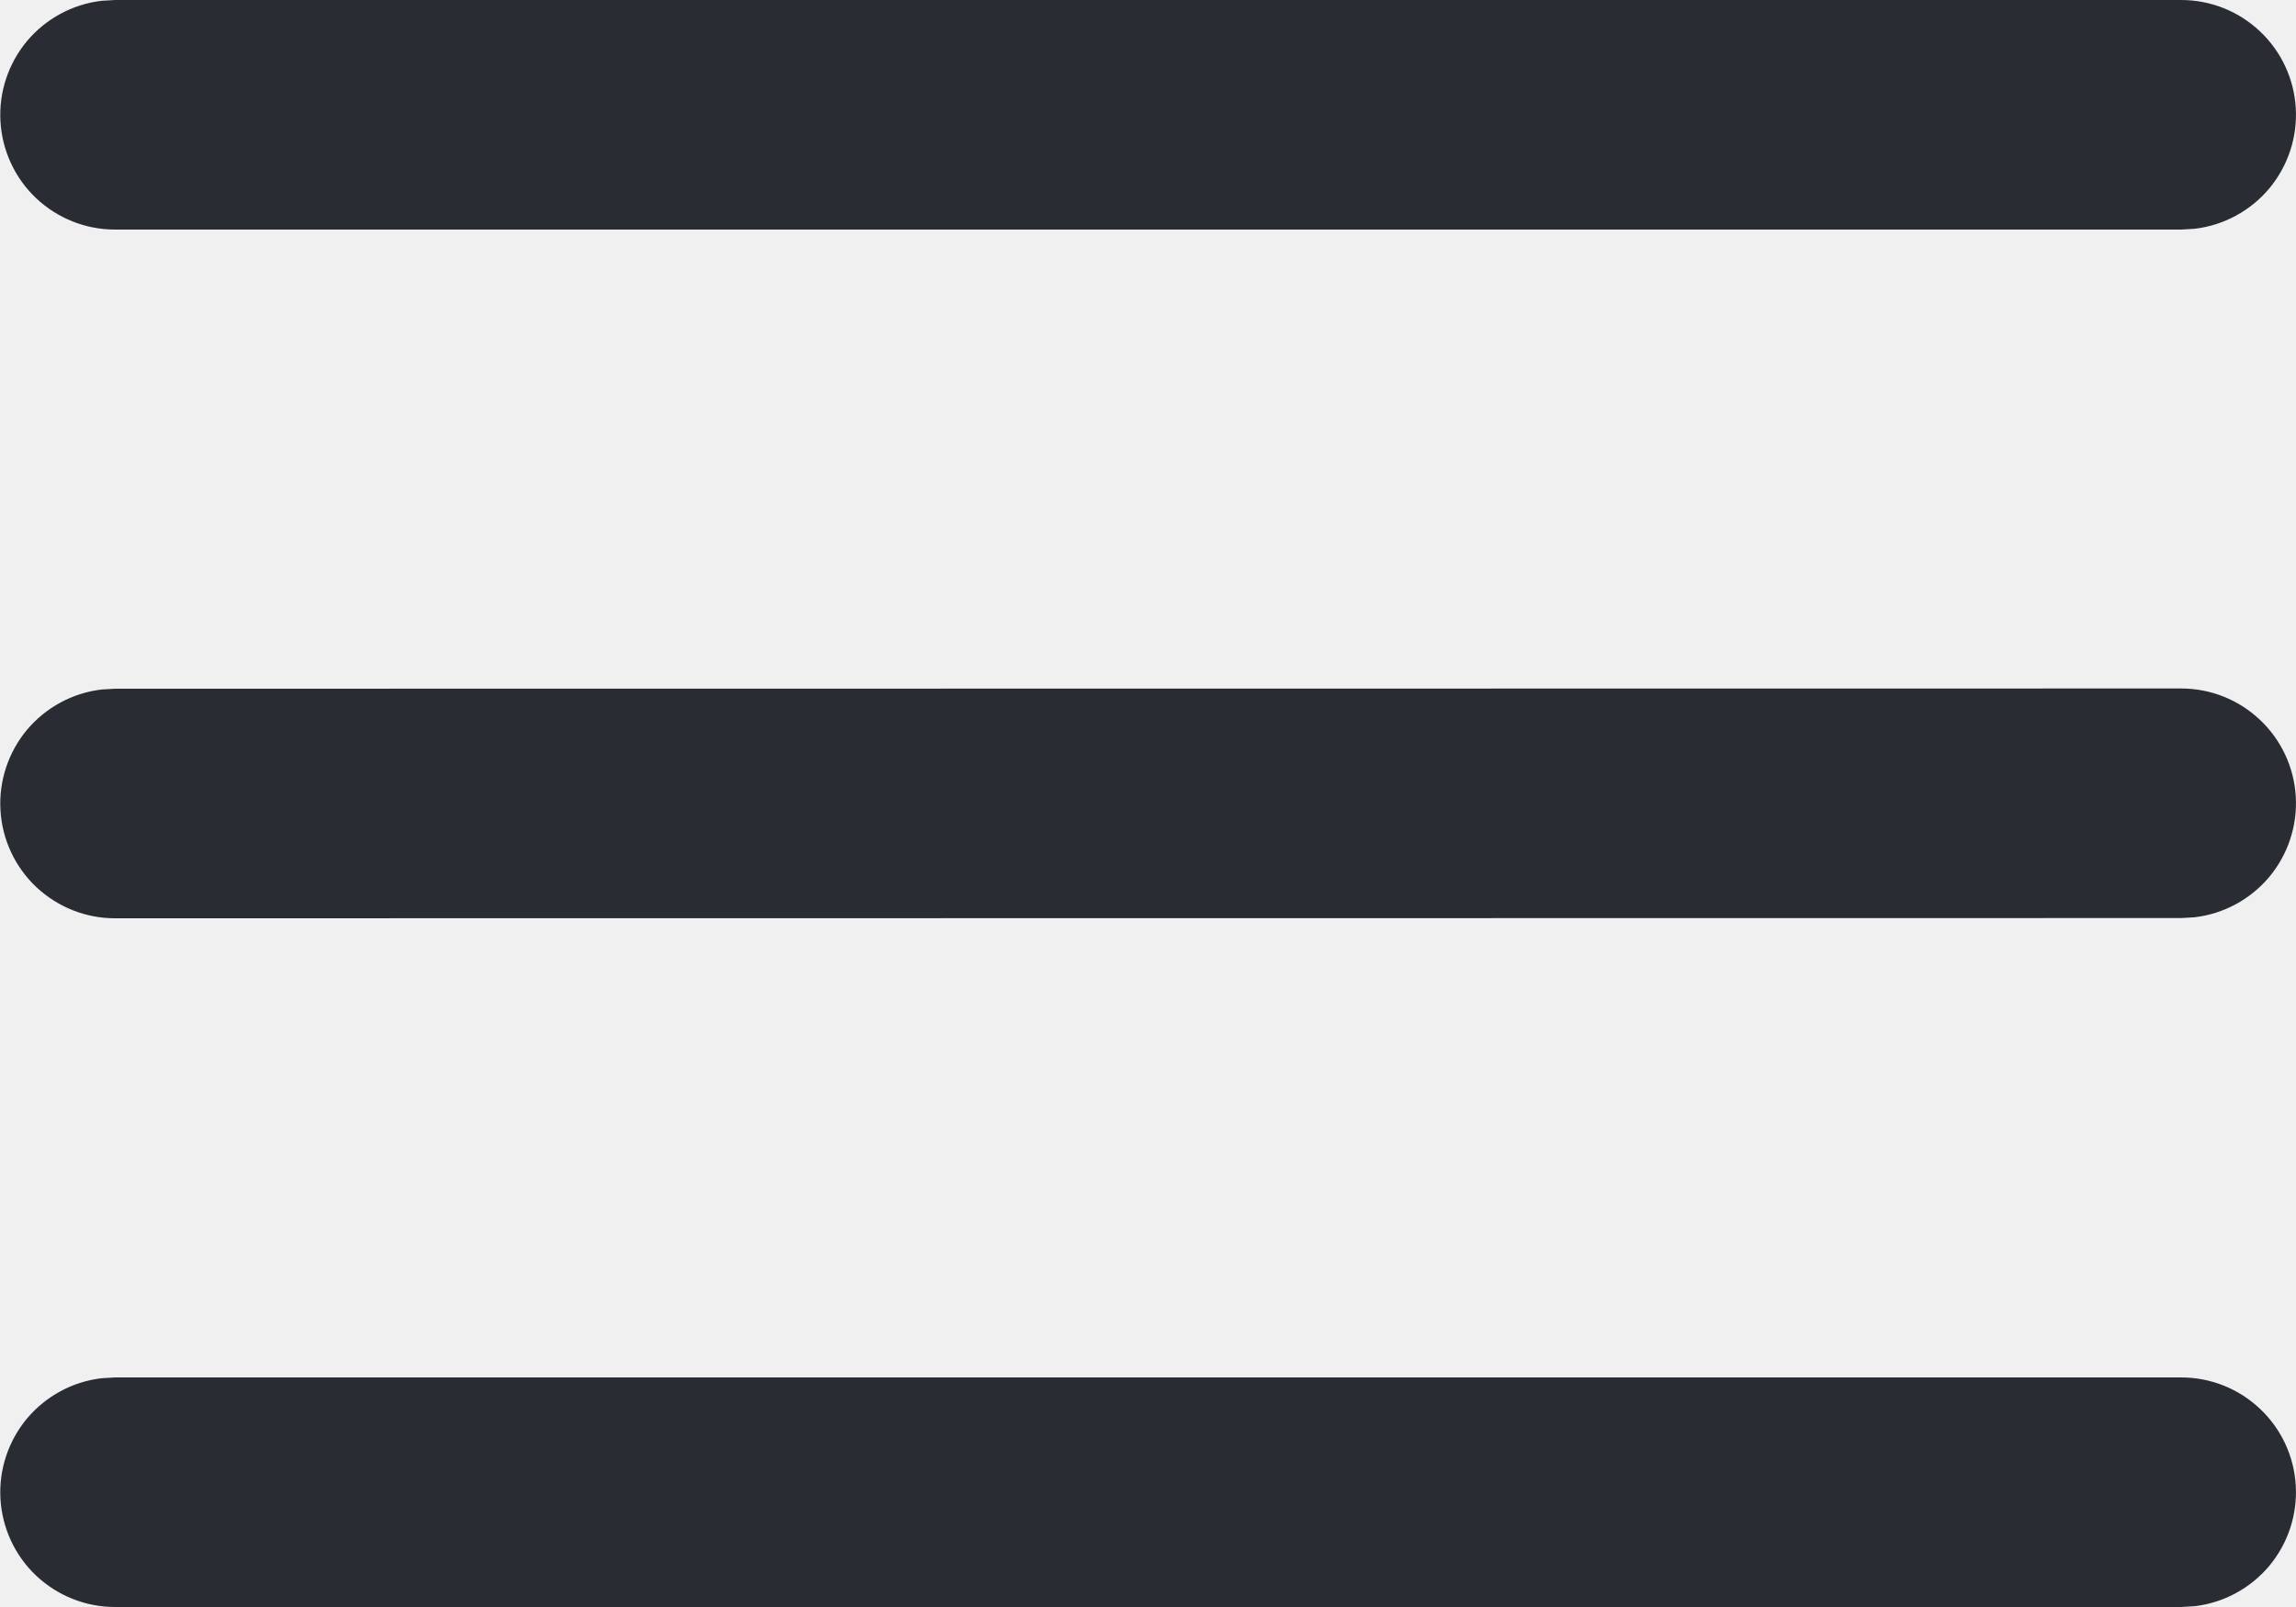
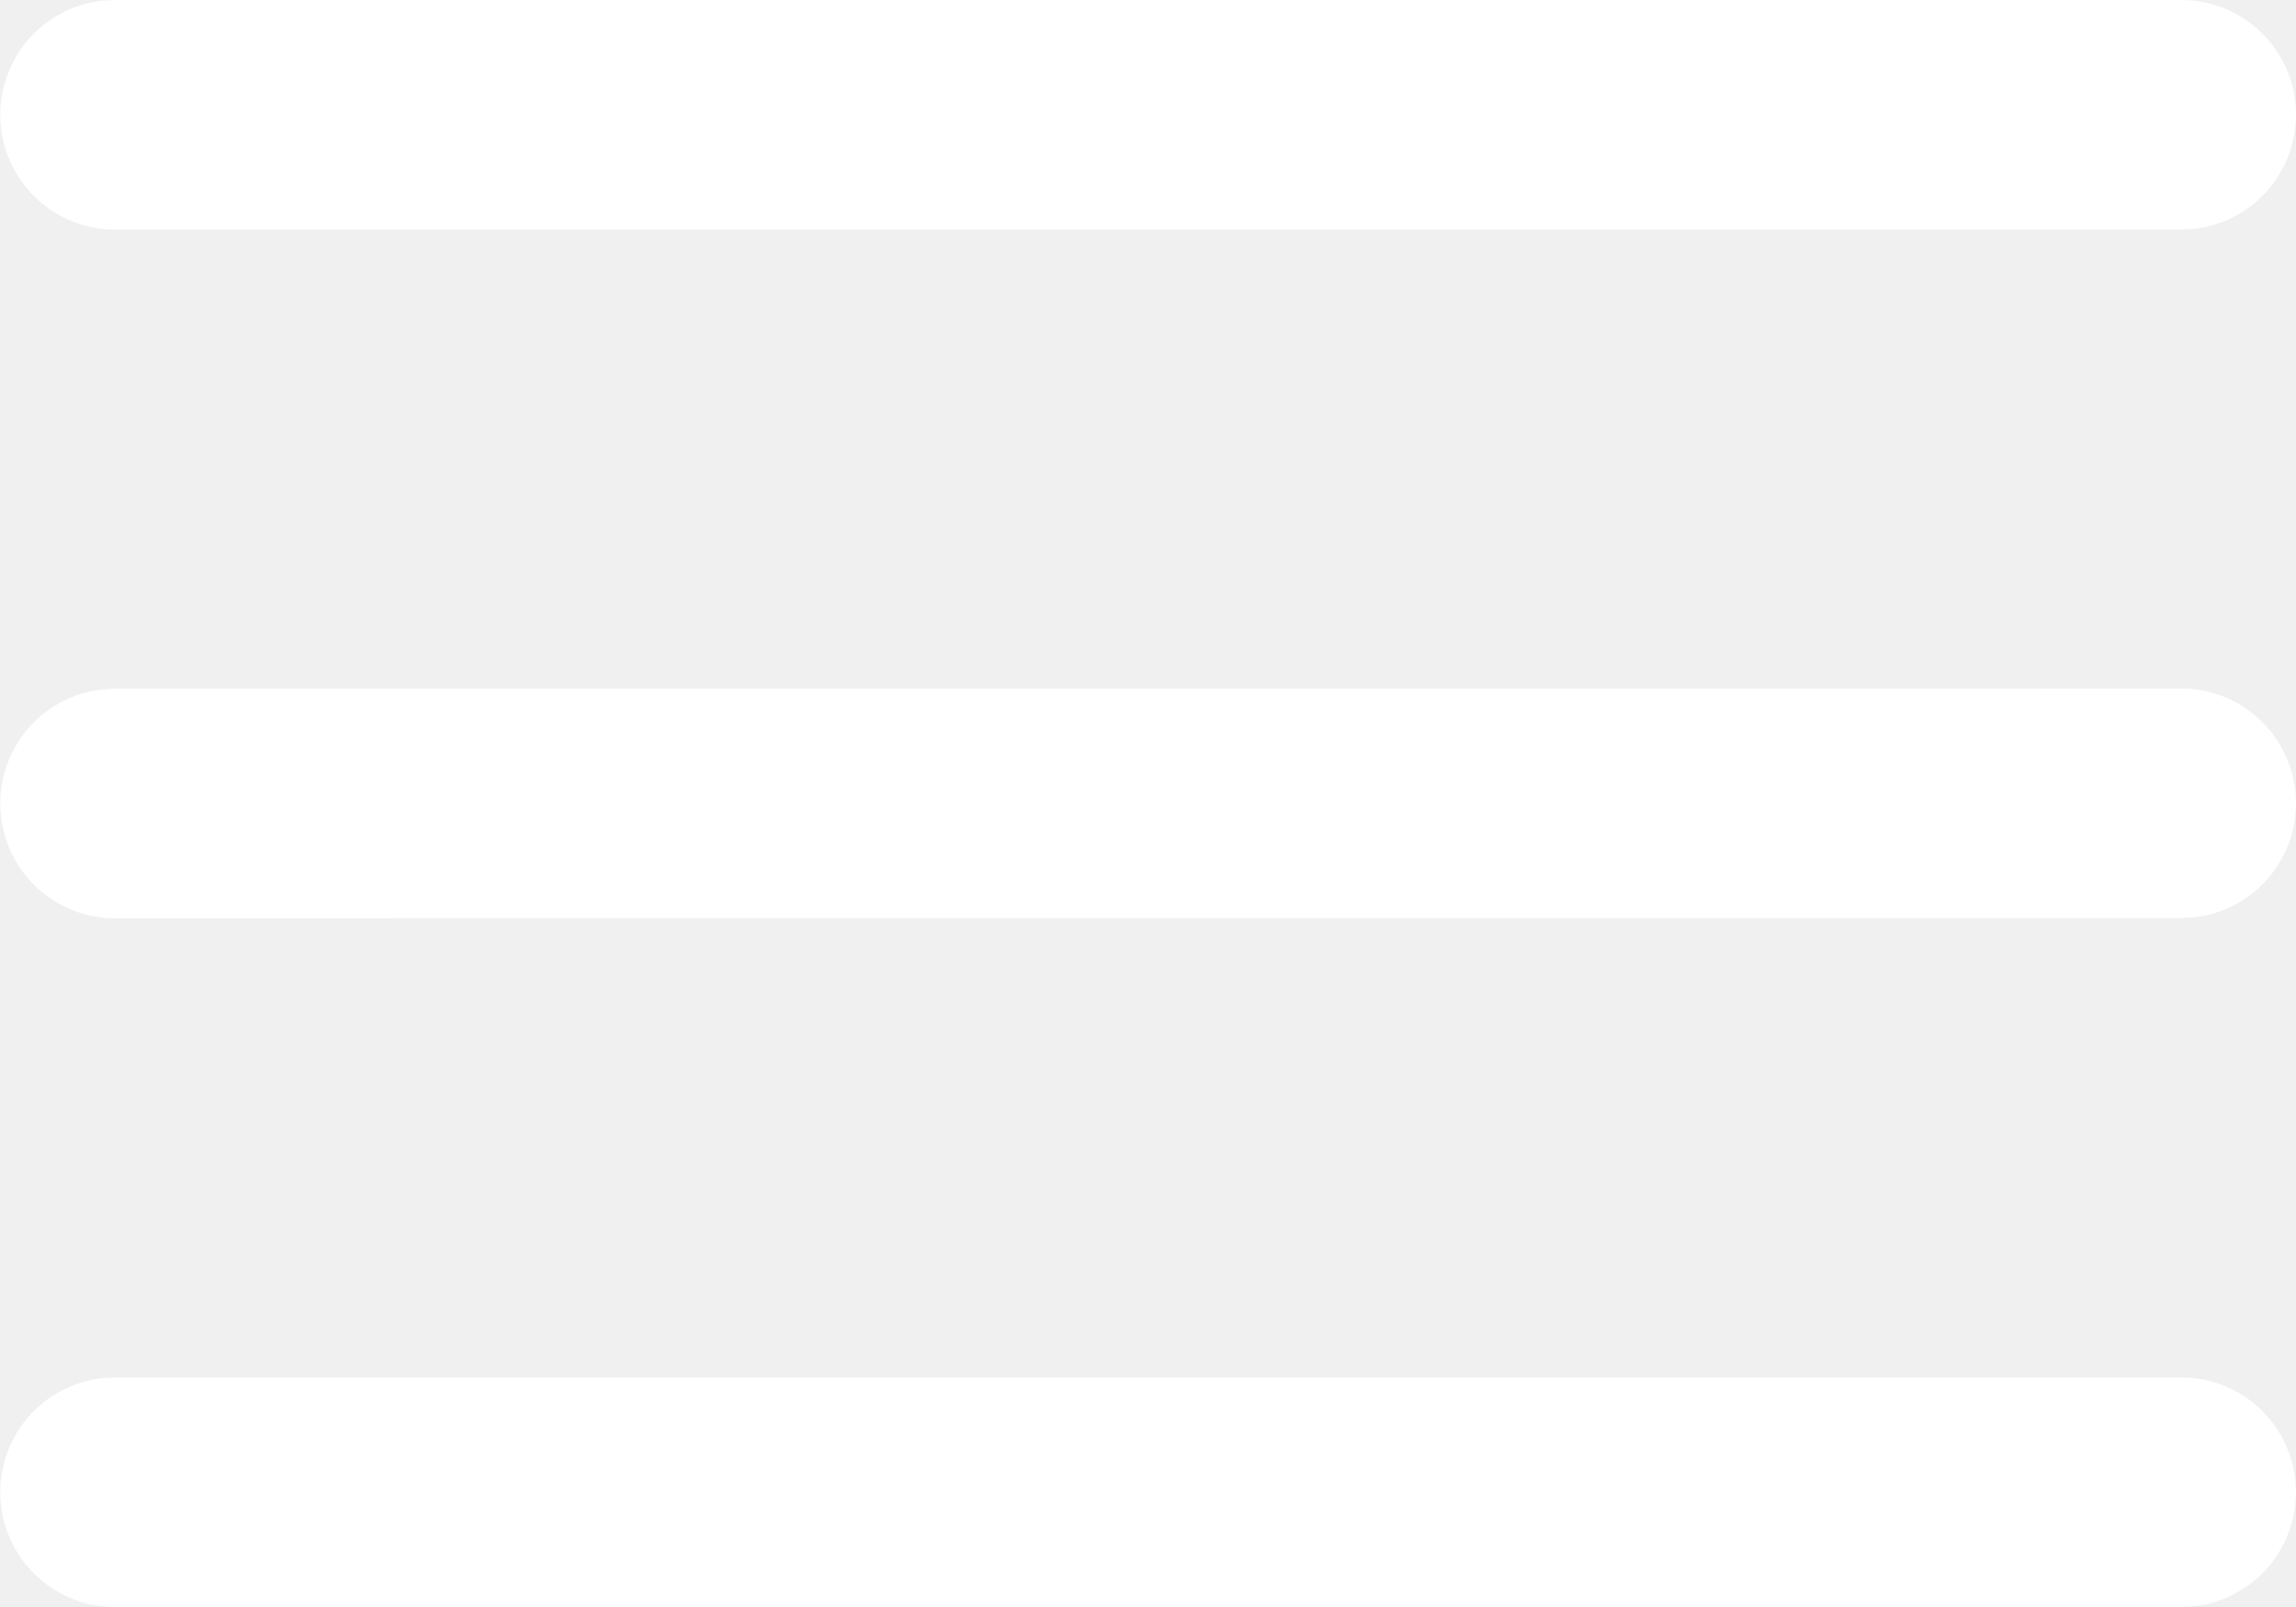
- <svg xmlns="http://www.w3.org/2000/svg" width="20" height="14" viewBox="0 0 20 14" fill="none">
-   <path d="M1.001 12H19.001C19.256 12 19.501 12.098 19.686 12.273C19.872 12.448 19.983 12.687 19.998 12.941C20.013 13.196 19.93 13.446 19.767 13.642C19.603 13.837 19.371 13.963 19.118 13.993L19.001 14H1.001C0.746 14 0.501 13.902 0.315 13.727C0.13 13.552 0.019 13.313 0.004 13.059C-0.011 12.804 0.072 12.554 0.235 12.358C0.399 12.163 0.631 12.037 0.884 12.007L1.001 12H19.001H1.001ZM1.001 6L19.001 5.998C19.256 5.998 19.501 6.096 19.686 6.271C19.872 6.446 19.983 6.685 19.998 6.939C20.013 7.194 19.93 7.444 19.767 7.64C19.603 7.835 19.371 7.961 19.118 7.991L19.001 7.998L1.001 8C0.746 8 0.501 7.902 0.315 7.727C0.13 7.552 0.019 7.313 0.004 7.059C-0.011 6.804 0.072 6.554 0.235 6.358C0.399 6.163 0.631 6.037 0.884 6.007L1.001 6L19.001 5.998L1.001 6ZM1.001 0H19.001C19.256 0 19.501 0.098 19.686 0.273C19.872 0.448 19.983 0.687 19.998 0.941C20.013 1.196 19.93 1.446 19.767 1.642C19.603 1.837 19.371 1.963 19.118 1.993L19.001 2H1.001C0.746 2 0.501 1.902 0.315 1.727C0.13 1.552 0.019 1.313 0.004 1.059C-0.011 0.804 0.072 0.554 0.235 0.358C0.399 0.163 0.631 0.037 0.884 0.007L1.001 0H19.001H1.001Z" fill="#292D33" />
+ <svg xmlns="http://www.w3.org/2000/svg" width="20" height="14" viewBox="0 0 20 14" fill="white">
+   <path d="M1.001 12H19.001C19.256 12 19.501 12.098 19.686 12.273C19.872 12.448 19.983 12.687 19.998 12.941C20.013 13.196 19.93 13.446 19.767 13.642C19.603 13.837 19.371 13.963 19.118 13.993L19.001 14H1.001C0.746 14 0.501 13.902 0.315 13.727C0.13 13.552 0.019 13.313 0.004 13.059C-0.011 12.804 0.072 12.554 0.235 12.358C0.399 12.163 0.631 12.037 0.884 12.007L1.001 12H19.001H1.001ZM1.001 6L19.001 5.998C19.256 5.998 19.501 6.096 19.686 6.271C19.872 6.446 19.983 6.685 19.998 6.939C20.013 7.194 19.93 7.444 19.767 7.64C19.603 7.835 19.371 7.961 19.118 7.991L19.001 7.998L1.001 8C0.746 8 0.501 7.902 0.315 7.727C0.13 7.552 0.019 7.313 0.004 7.059C-0.011 6.804 0.072 6.554 0.235 6.358C0.399 6.163 0.631 6.037 0.884 6.007L1.001 6L19.001 5.998L1.001 6ZM1.001 0H19.001C19.256 0 19.501 0.098 19.686 0.273C19.872 0.448 19.983 0.687 19.998 0.941C20.013 1.196 19.93 1.446 19.767 1.642C19.603 1.837 19.371 1.963 19.118 1.993L19.001 2H1.001C0.746 2 0.501 1.902 0.315 1.727C0.13 1.552 0.019 1.313 0.004 1.059C-0.011 0.804 0.072 0.554 0.235 0.358C0.399 0.163 0.631 0.037 0.884 0.007L1.001 0H19.001H1.001Z" fill="white" />
</svg>
